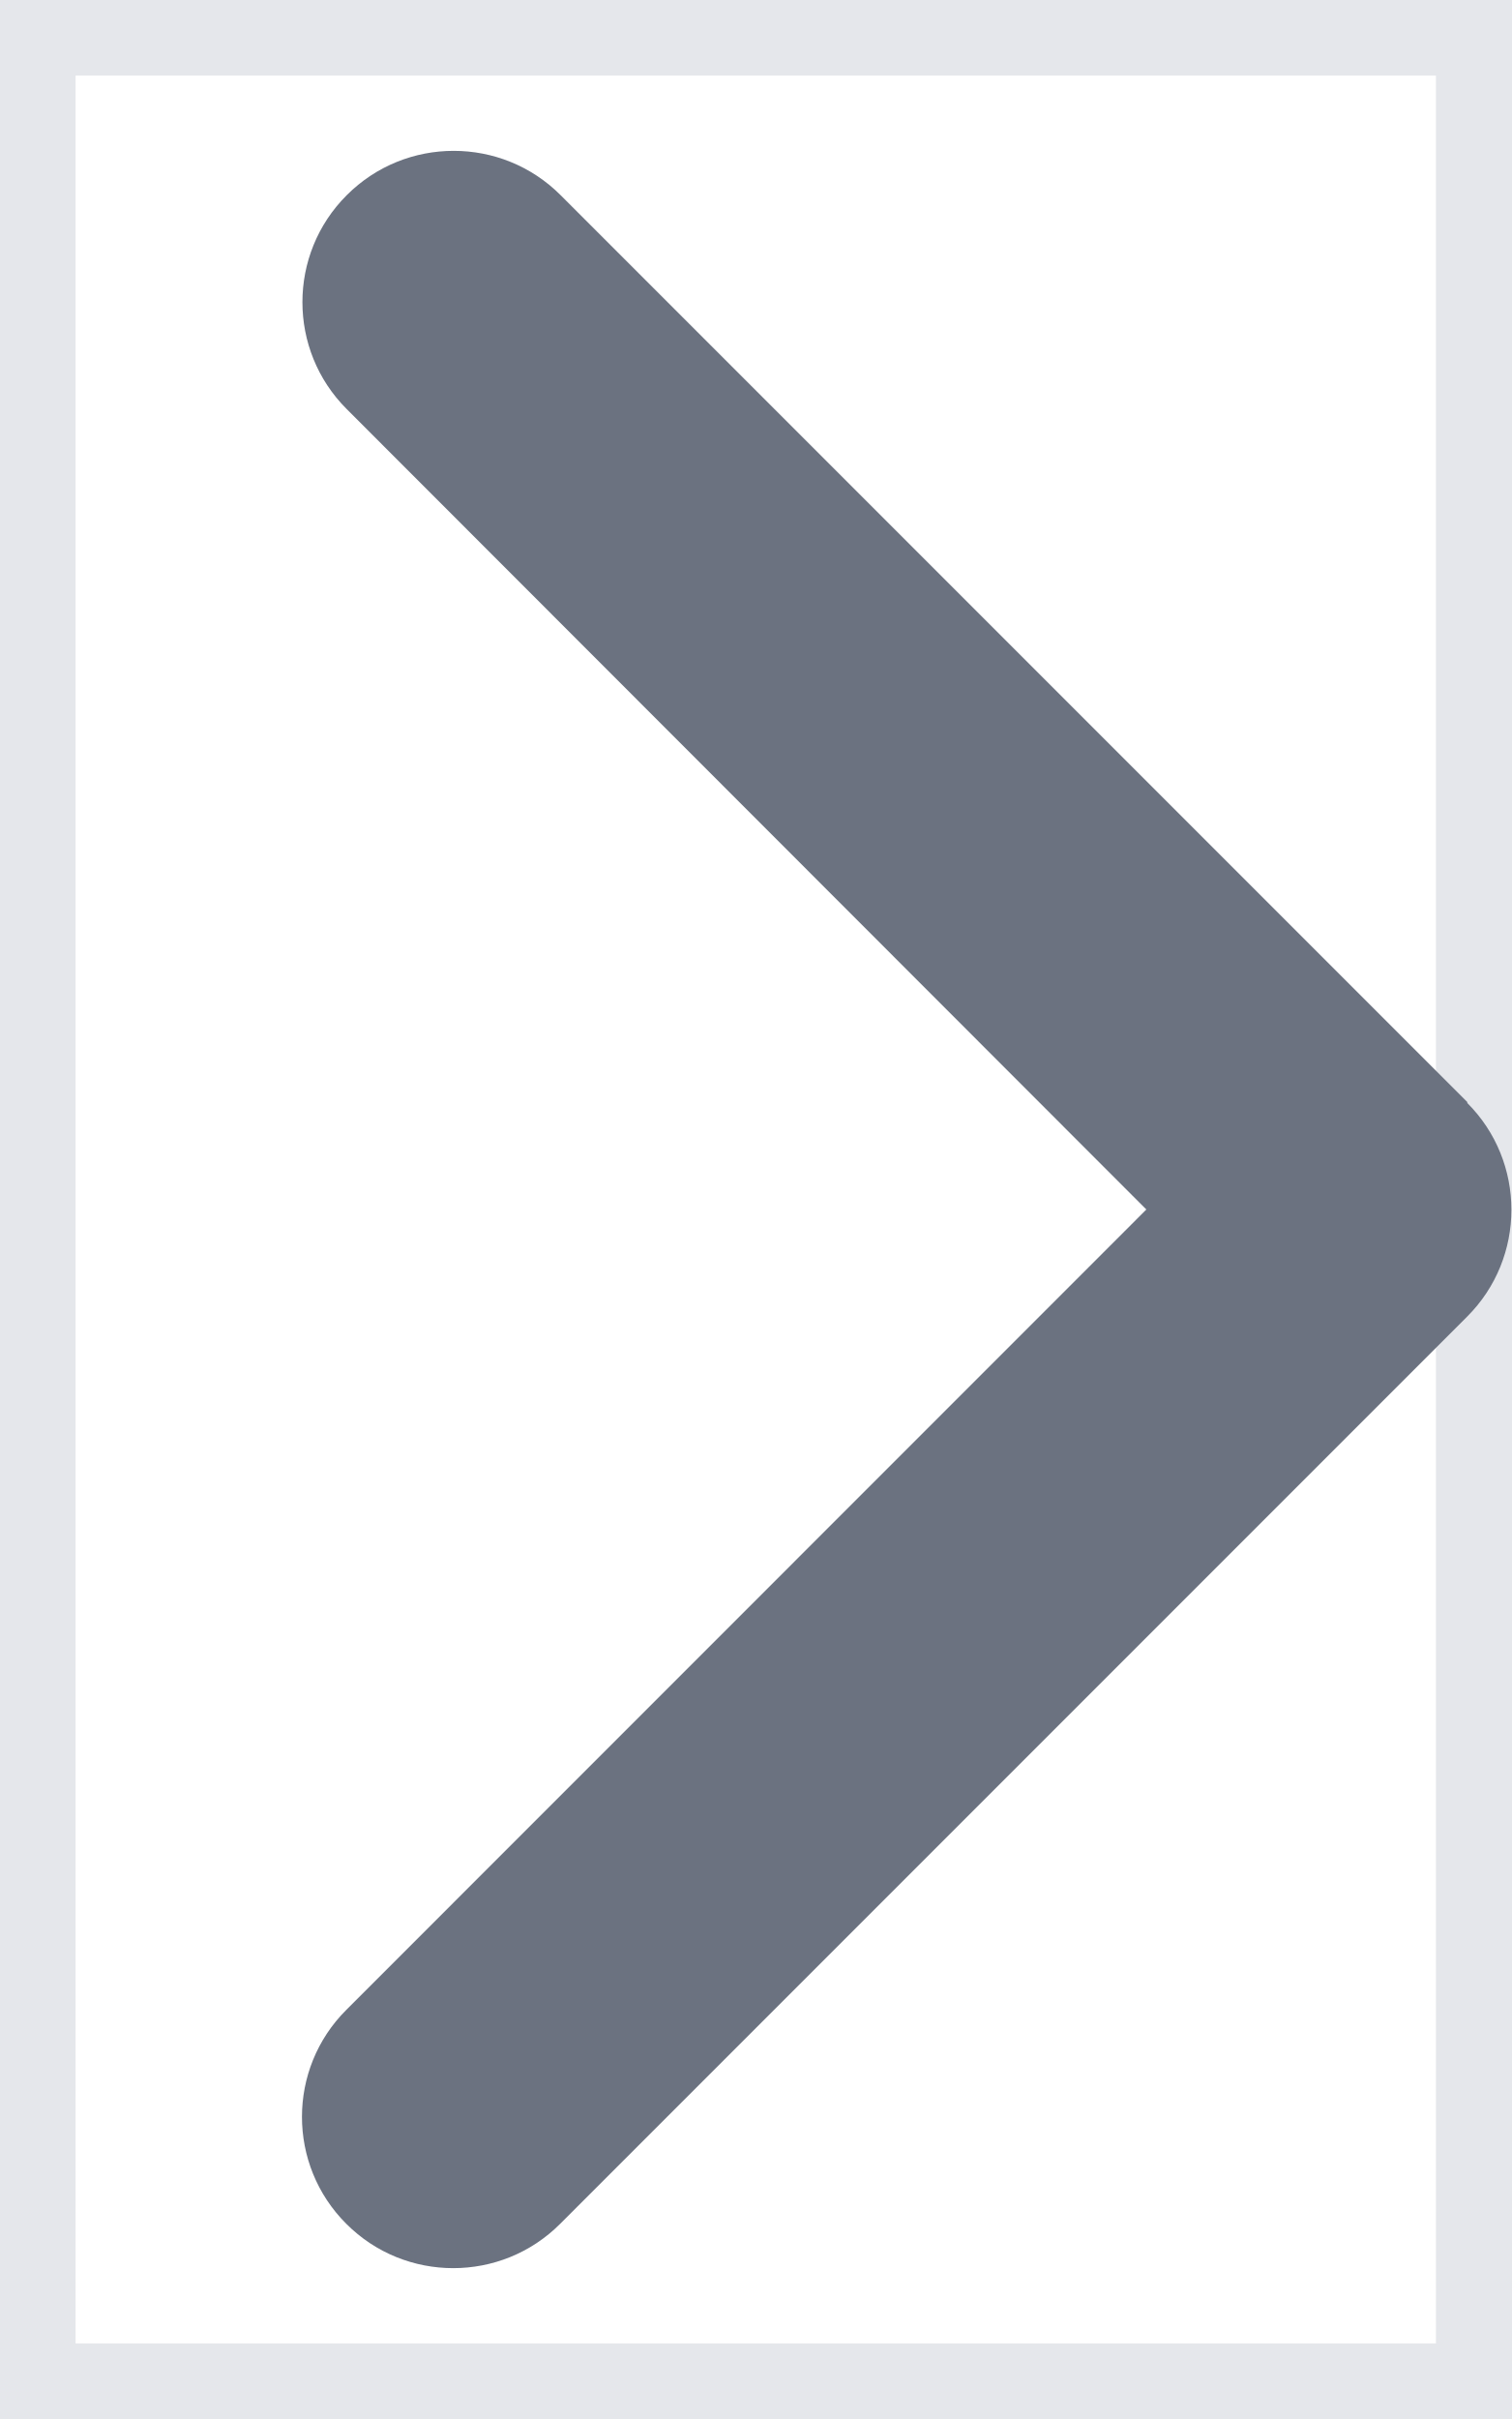
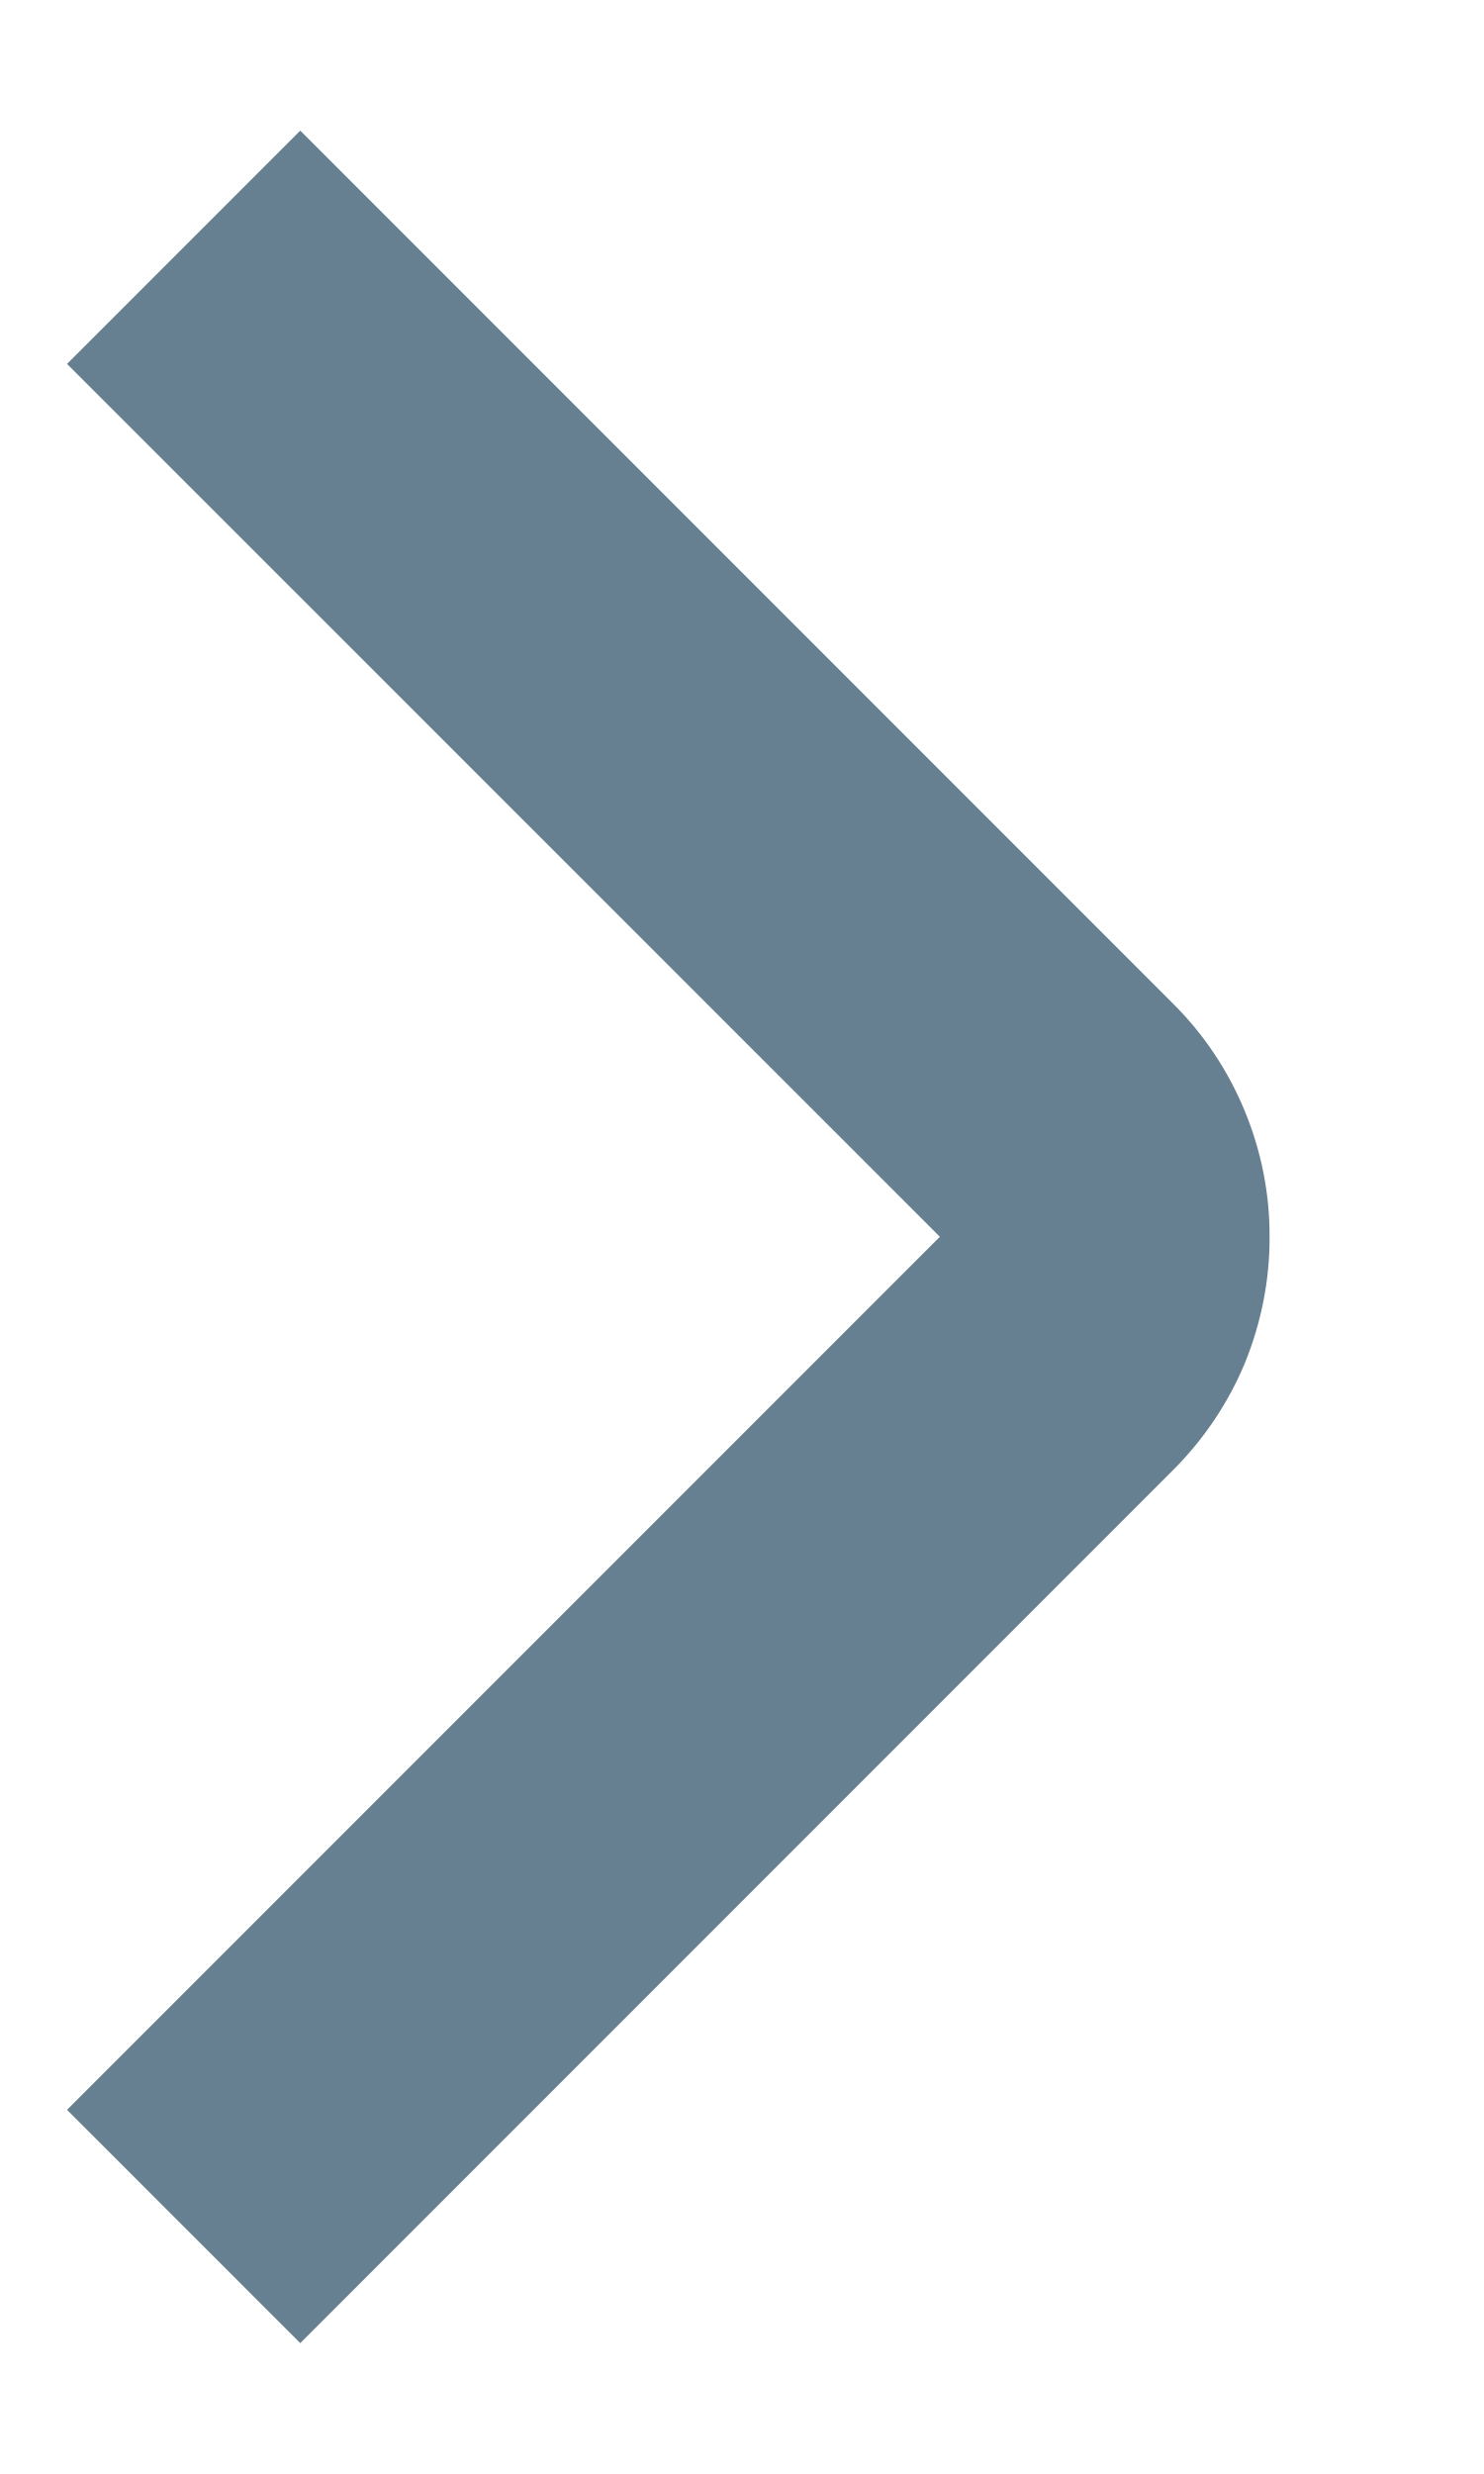
- <svg xmlns="http://www.w3.org/2000/svg" width="10" height="16" viewBox="0 0 10 16" fill="none">
-   <path d="M10 16H0V0H10V16Z" stroke="#E5E7EB" />
-   <path d="M9.706 7.294C10.097 7.684 10.097 8.319 9.706 8.709L3.706 14.709C3.316 15.1 2.681 15.1 2.291 14.709C1.9 14.319 1.9 13.684 2.291 13.294L7.584 8L2.294 2.706C1.903 2.316 1.903 1.681 2.294 1.291C2.684 0.9 3.319 0.9 3.709 1.291L9.709 7.291L9.706 7.294Z" fill="#6B7280" />
+ <svg xmlns="http://www.w3.org/2000/svg" width="6" height="10" viewBox="0 0 6 10" fill="none">
+   <path d="M5.133 4.999C5.134 5.174 5.099 5.348 5.033 5.51C4.966 5.671 4.867 5.818 4.743 5.942L1.214 9.471L0.271 8.528L3.8 4.999L0.271 1.471L1.214 0.528L4.743 4.057C4.867 4.18 4.965 4.327 5.032 4.489C5.099 4.651 5.134 4.824 5.133 4.999Z" fill="#668091" />
</svg>
